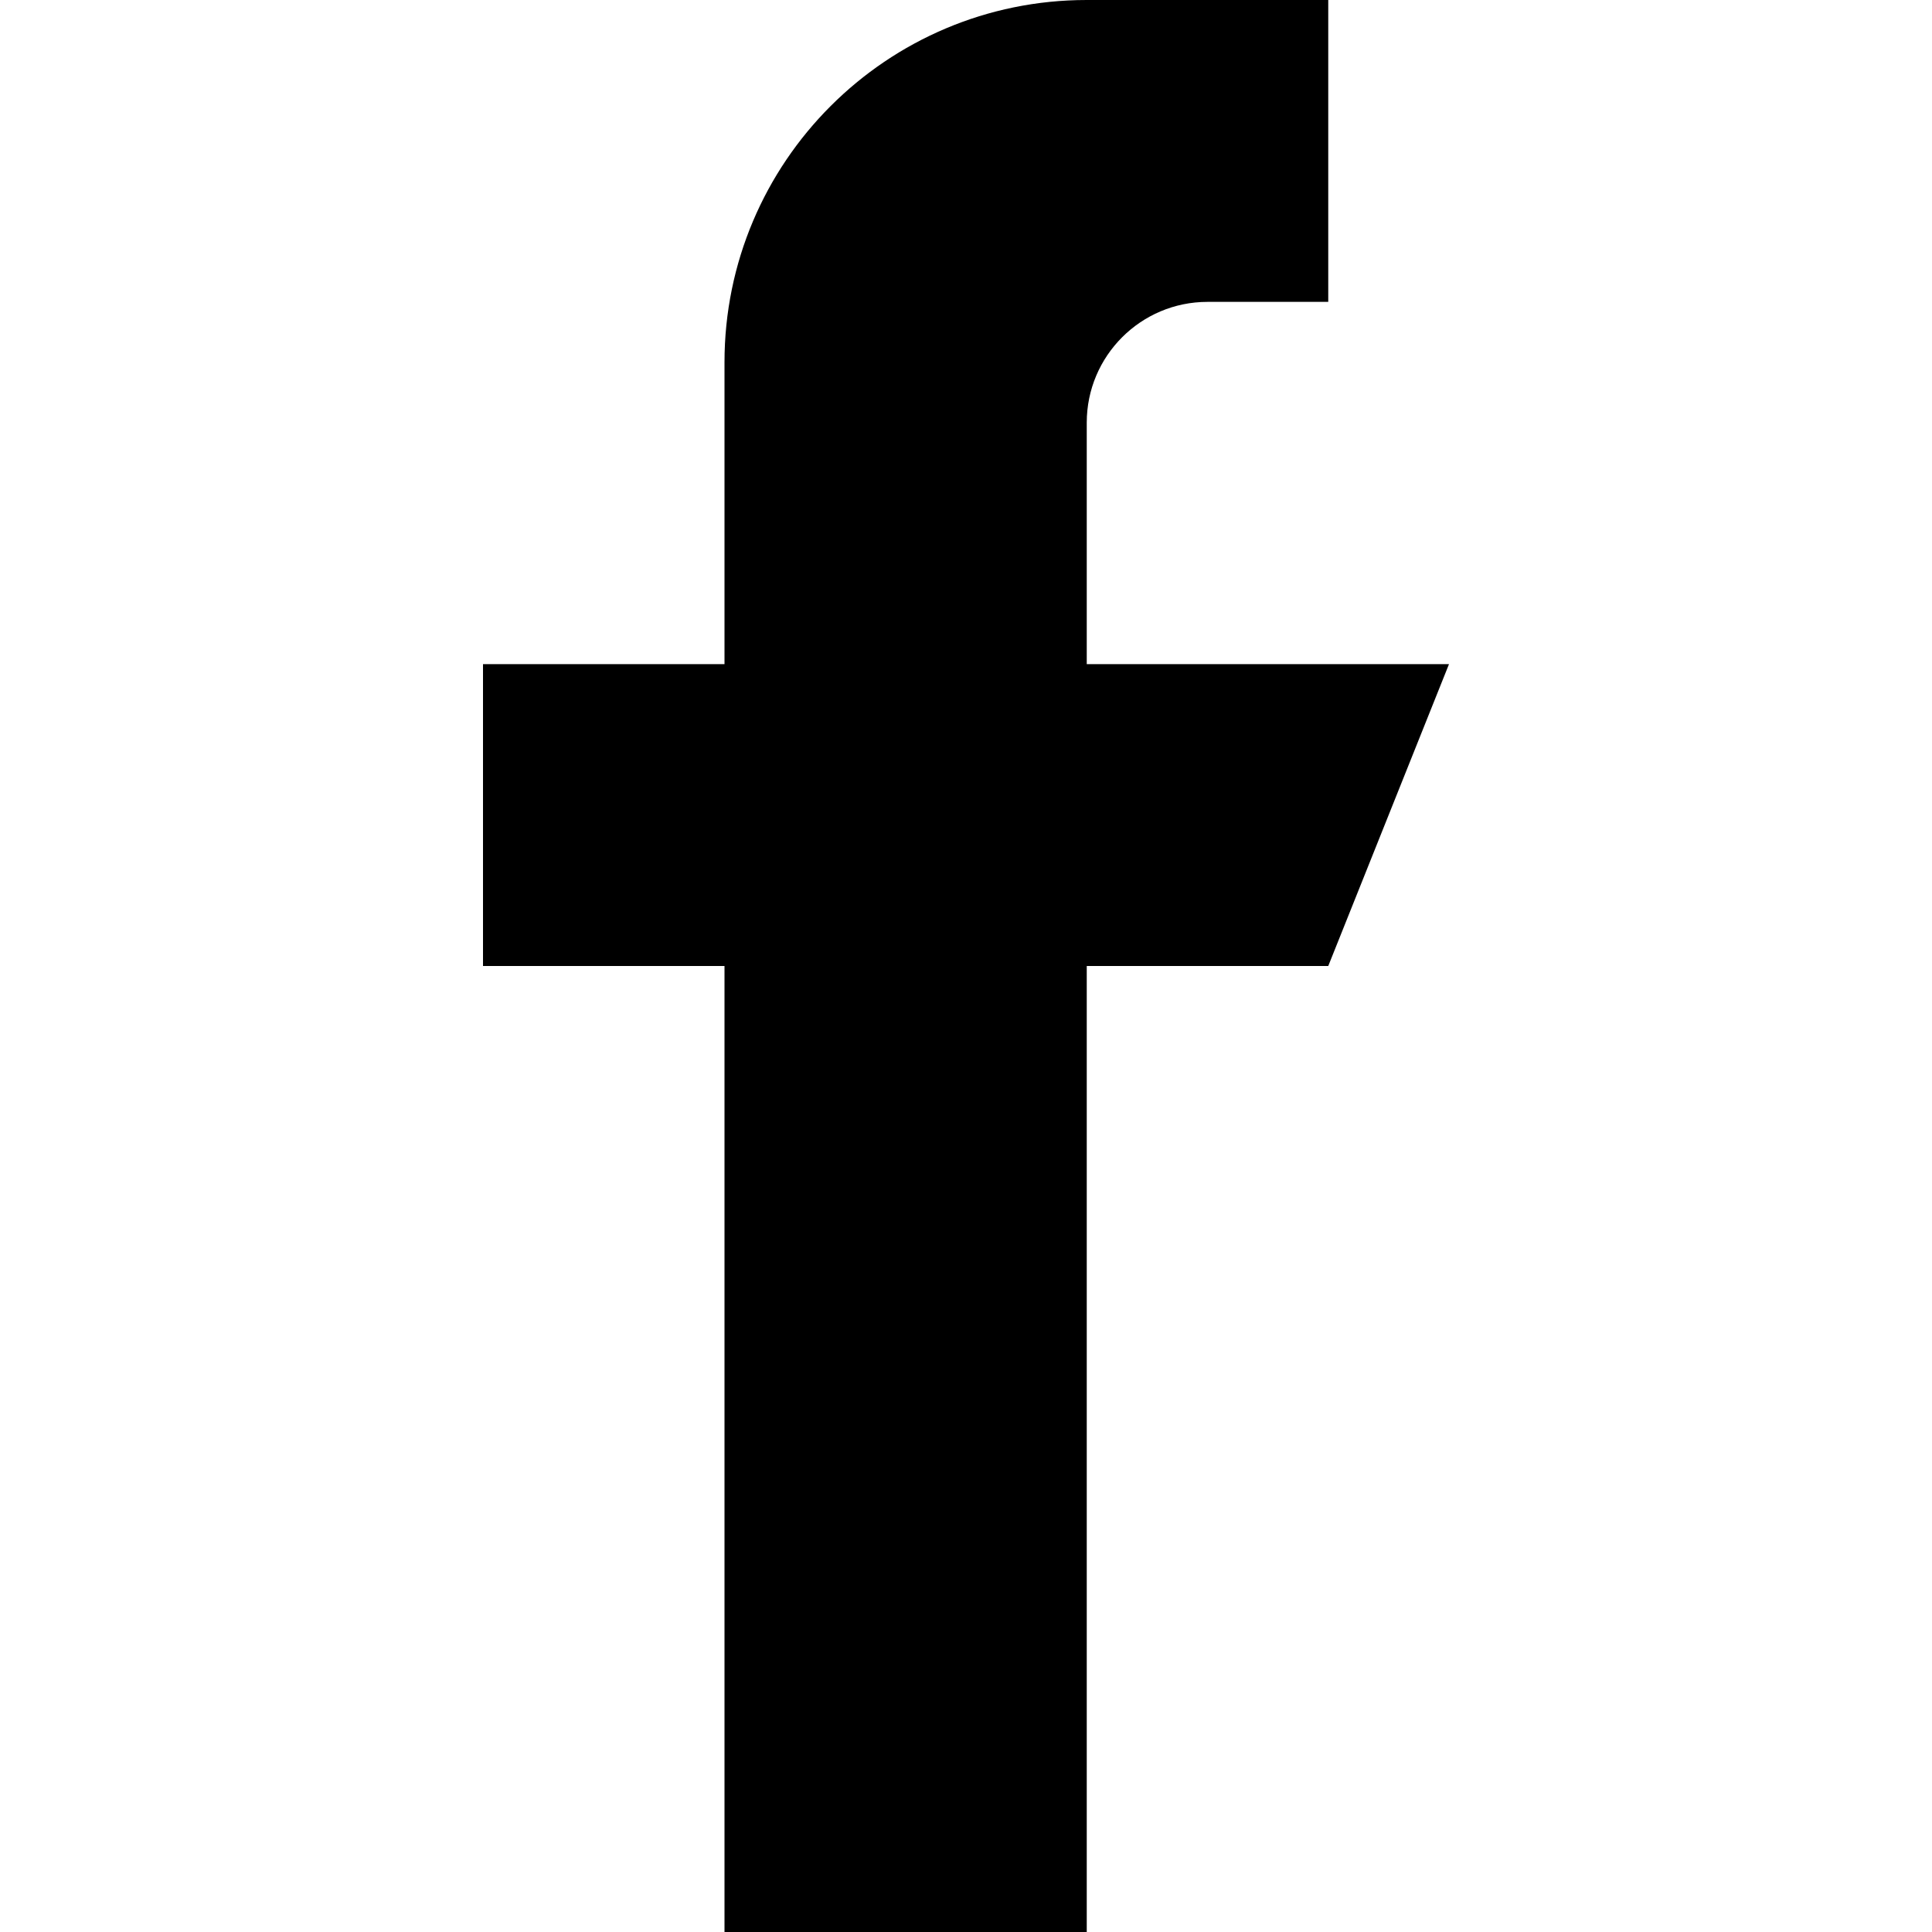
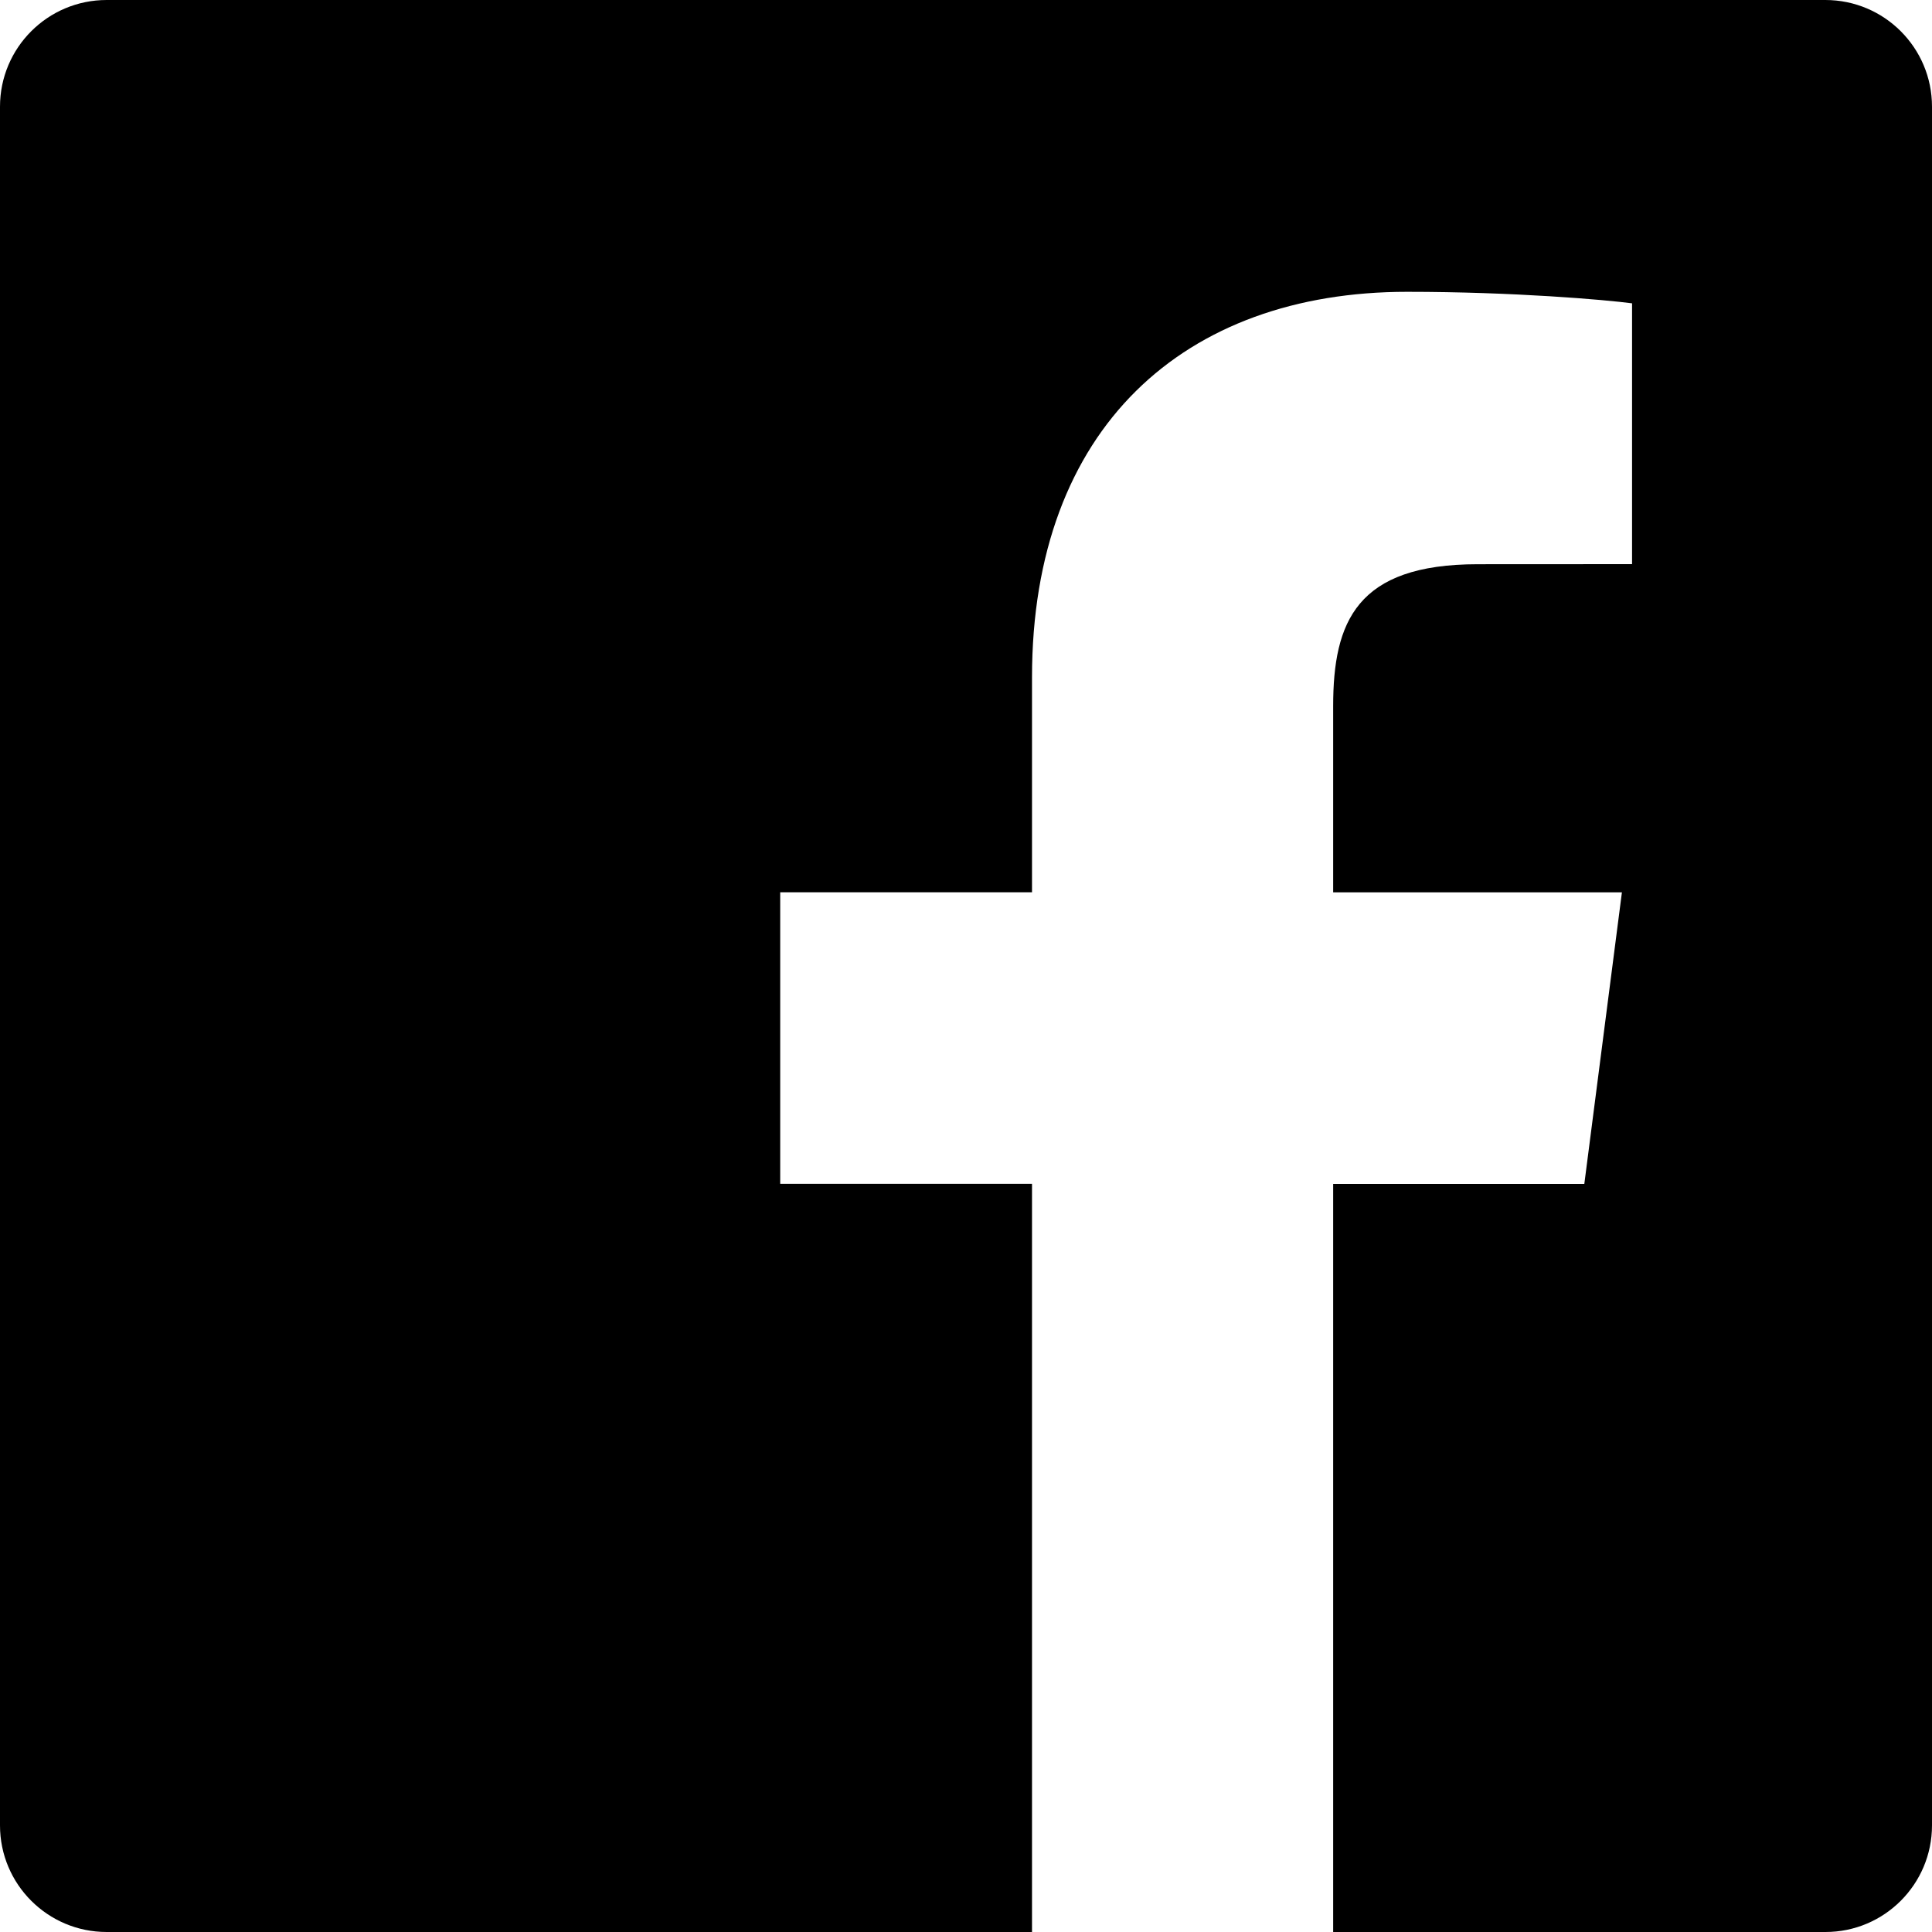
- <svg xmlns="http://www.w3.org/2000/svg" version="1.1" id="Capa_1" x="0px" y="0px" viewBox="0 0 512 512" style="enable-background:new 0 0 512 512;" xml:space="preserve">
-   <g>
-     <g>
-       <path d="M288,176v-64c0-17.664,14.336-32,32-32h32V0h-64c-53.024,0-96,42.976-96,96v80h-64v80h64v256h96V256h64l32-80H288z" />
-     </g>
-   </g>
-   <g>
- </g>
-   <g>
- </g>
-   <g>
- </g>
-   <g>
- </g>
-   <g>
- </g>
-   <g>
- </g>
-   <g>
- </g>
-   <g>
- </g>
-   <g>
- </g>
-   <g>
- </g>
-   <g>
- </g>
-   <g>
- </g>
-   <g>
- </g>
-   <g>
- </g>
-   <g>
- </g>
+ <svg xmlns="http://www.w3.org/2000/svg" width="24" height="24" viewBox="0 0 24 24">
+   <path d="M22.675 0h-21.35c-.732 0-1.325.593-1.325 1.325v21.351c0 .731.593 1.324 1.325 1.324h11.495v-9.294h-3.128v-3.622h3.128v-2.671c0-3.1 1.893-4.788 4.659-4.788 1.325 0 2.463.099 2.795.143v3.24l-1.918.001c-1.504 0-1.795.715-1.795 1.763v2.313h3.587l-.467 3.622h-3.12v9.293h6.116c.73 0 1.323-.593 1.323-1.325v-21.35c0-.732-.593-1.325-1.325-1.325z" />
</svg>
